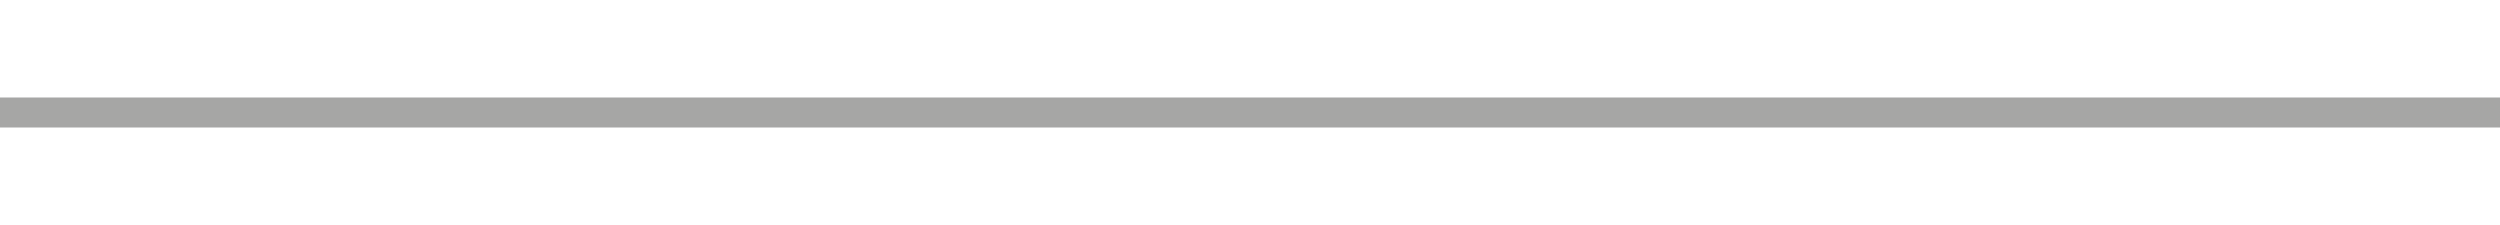
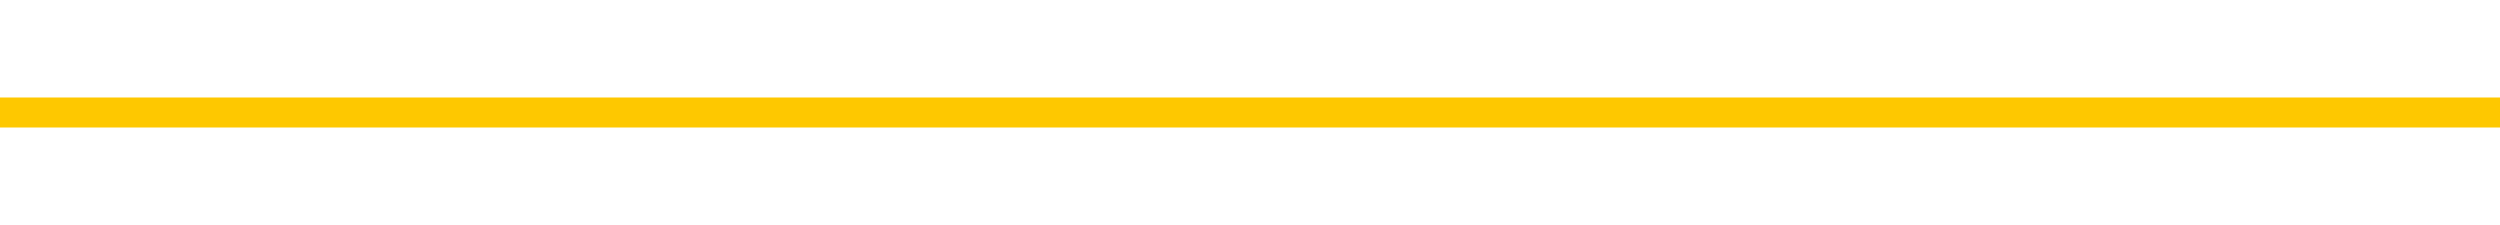
<svg xmlns="http://www.w3.org/2000/svg" version="1.1" id="Calque_1" x="0px" y="0px" viewBox="0 0 200 18" style="enable-background:new 0 0 200 18;" xml:space="preserve">
  <style type="text/css">
- 	.st0{fill:#A6A6A5;}
+ 	.st0{fill:#fec800;}
</style>
  <rect y="7.8" class="st0" width="200" height="2.4" />
</svg>
